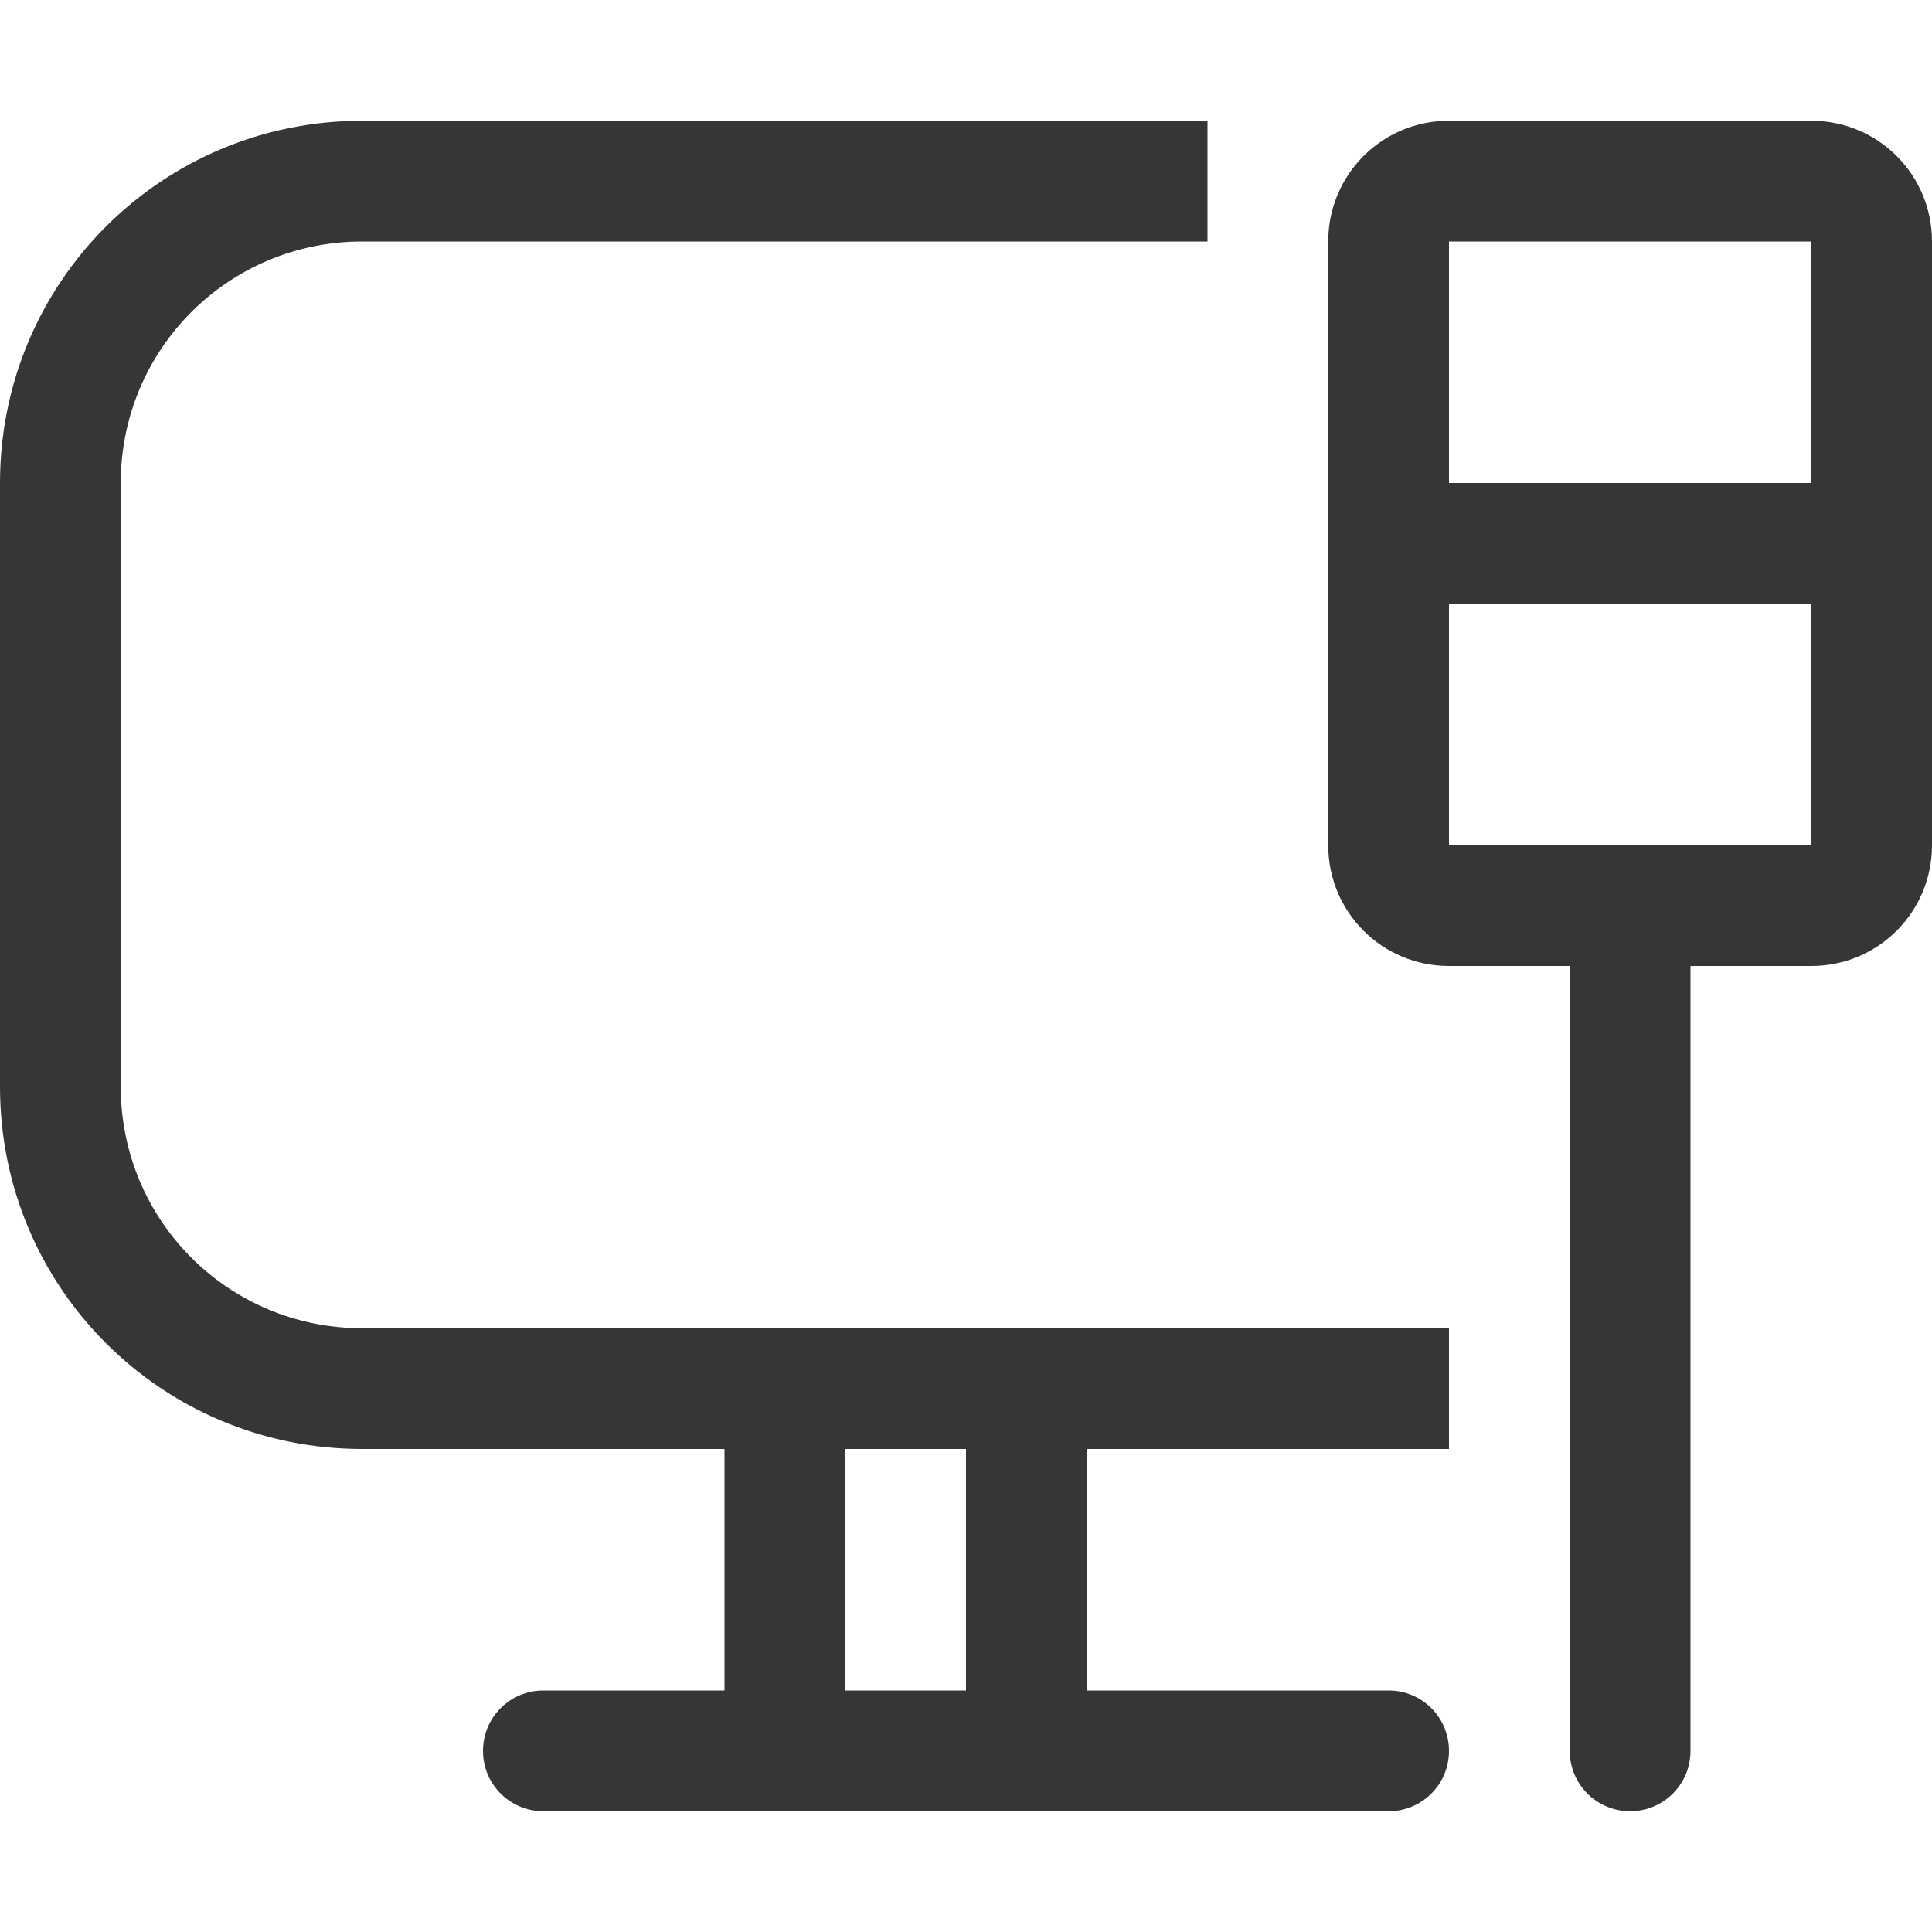
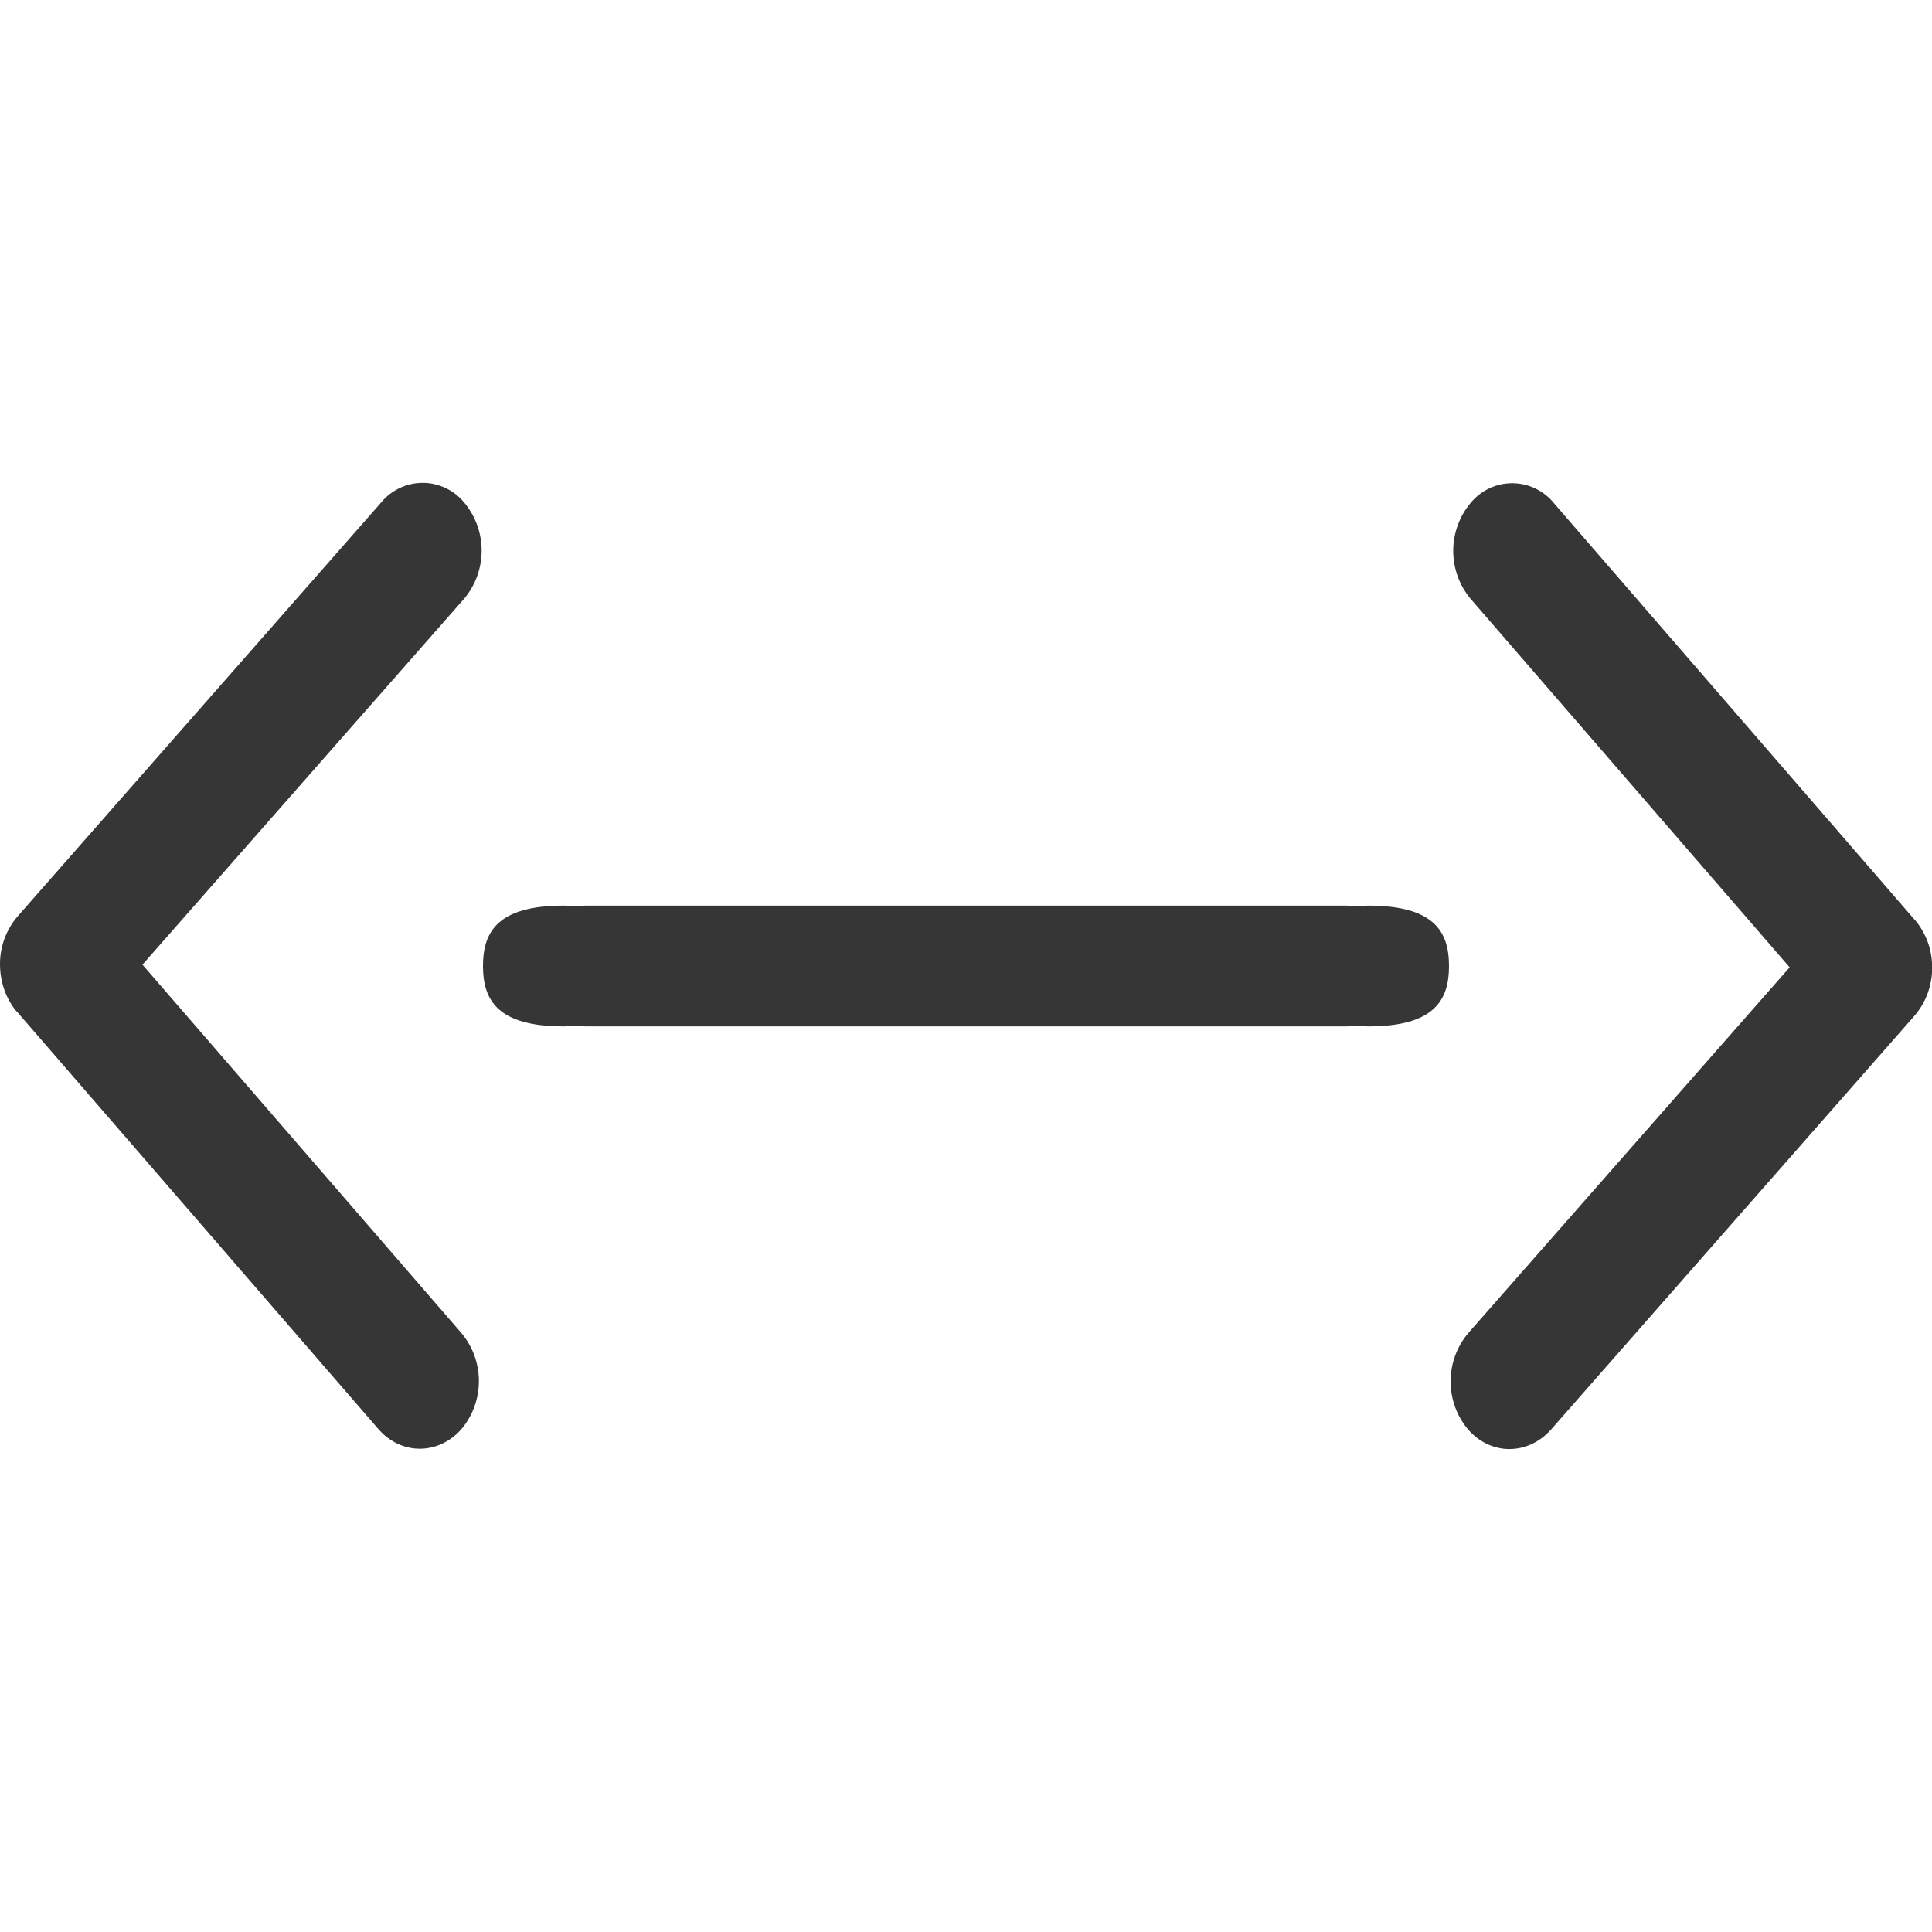
<svg xmlns="http://www.w3.org/2000/svg" width="16" height="16" version="1.1">
-   <path d="m3 1c-1.662 0-3 1.338-3 3v5c0 1.662 1.338 3 3 3h3v2h-1.5c-0.277 0-0.5 0.223-0.5 0.5s0.223 0.5 0.5 0.5h7c0.277 0 0.5-0.223 0.5-0.5s-0.223-0.5-0.5-0.5h-2.5v-2h3v-1h-9c-1.108 0-2-0.892-2-2v-5c0-1.108 0.892-2 2-2h7v-1h-7zm9 0c-0.554 0-1 0.446-1 1v2 1 2c0 0.554 0.446 1 1 1h1v6.5c0 0.277 0.223 0.5 0.5 0.5s0.5-0.223 0.5-0.5v-6.5h1c0.554 0 1-0.446 1-1v-5c0-0.554-0.446-1-1-1h-3zm0 1h3v2h-3v-2zm0 3h3v2h-1.5-1.5v-2zm-5 7h1v2h-1v-2z" fill="#363636" />
+   <path d="m4.667 7.5c-0.553 0-0.667 0.224-0.667 0.5s0.114 0.5 0.667 0.5c0.035 0 0.07-0.002 0.105-0.004 0.026 7.496e-4 0.05 0.004 0.077 0.004h6.302c0.026 0 0.05-3e-3 0.074-0.004 0.036 0.002 0.072 0.004 0.108 0.004 0.553 0 0.667-0.224 0.667-0.5s-0.114-0.5-0.667-0.5c-0.035 0-0.07 0.002-0.105 0.004-0.026-7.496e-4 -0.05-0.004-0.077-0.004h-6.301c-0.026 0-0.05 3e-3 -0.074 0.004a1.49 1.117 0 0 0-0.108-0.004z" fill="#363636" stroke-width=".866" />
+   <path d="m0.142 8.38 2.989 3.452c0.189 0.22 0.498 0.221 0.691 3e-3a0.616 0.618 0 0 0 0.002-0.792l-2.644-3.054 2.665-3.032a0.617 0.619 0 0 0 0.002-0.792 0.446 0.448 0 0 0-0.691-3e-3l-3.011 3.428a0.599 0.601 0 0 0-0.145 0.395c0 0.143 0.047 0.287 0.142 0.397zm15.717-0.76-2.989-3.452a0.446 0.448 0 0 0-0.691-3e-3 0.616 0.618 0 0 0-2e-3 0.792l2.644 3.054-2.664 3.032a0.617 0.619 0 0 0-2e-3 0.792c0.189 0.22 0.498 0.22 0.691 3e-3l3.01-3.427a0.599 0.601 0 0 0 0.145-0.395 0.6 0.602 0 0 0-0.142-0.397z" fill="#363636" stroke-width="1.497" />
</svg>
